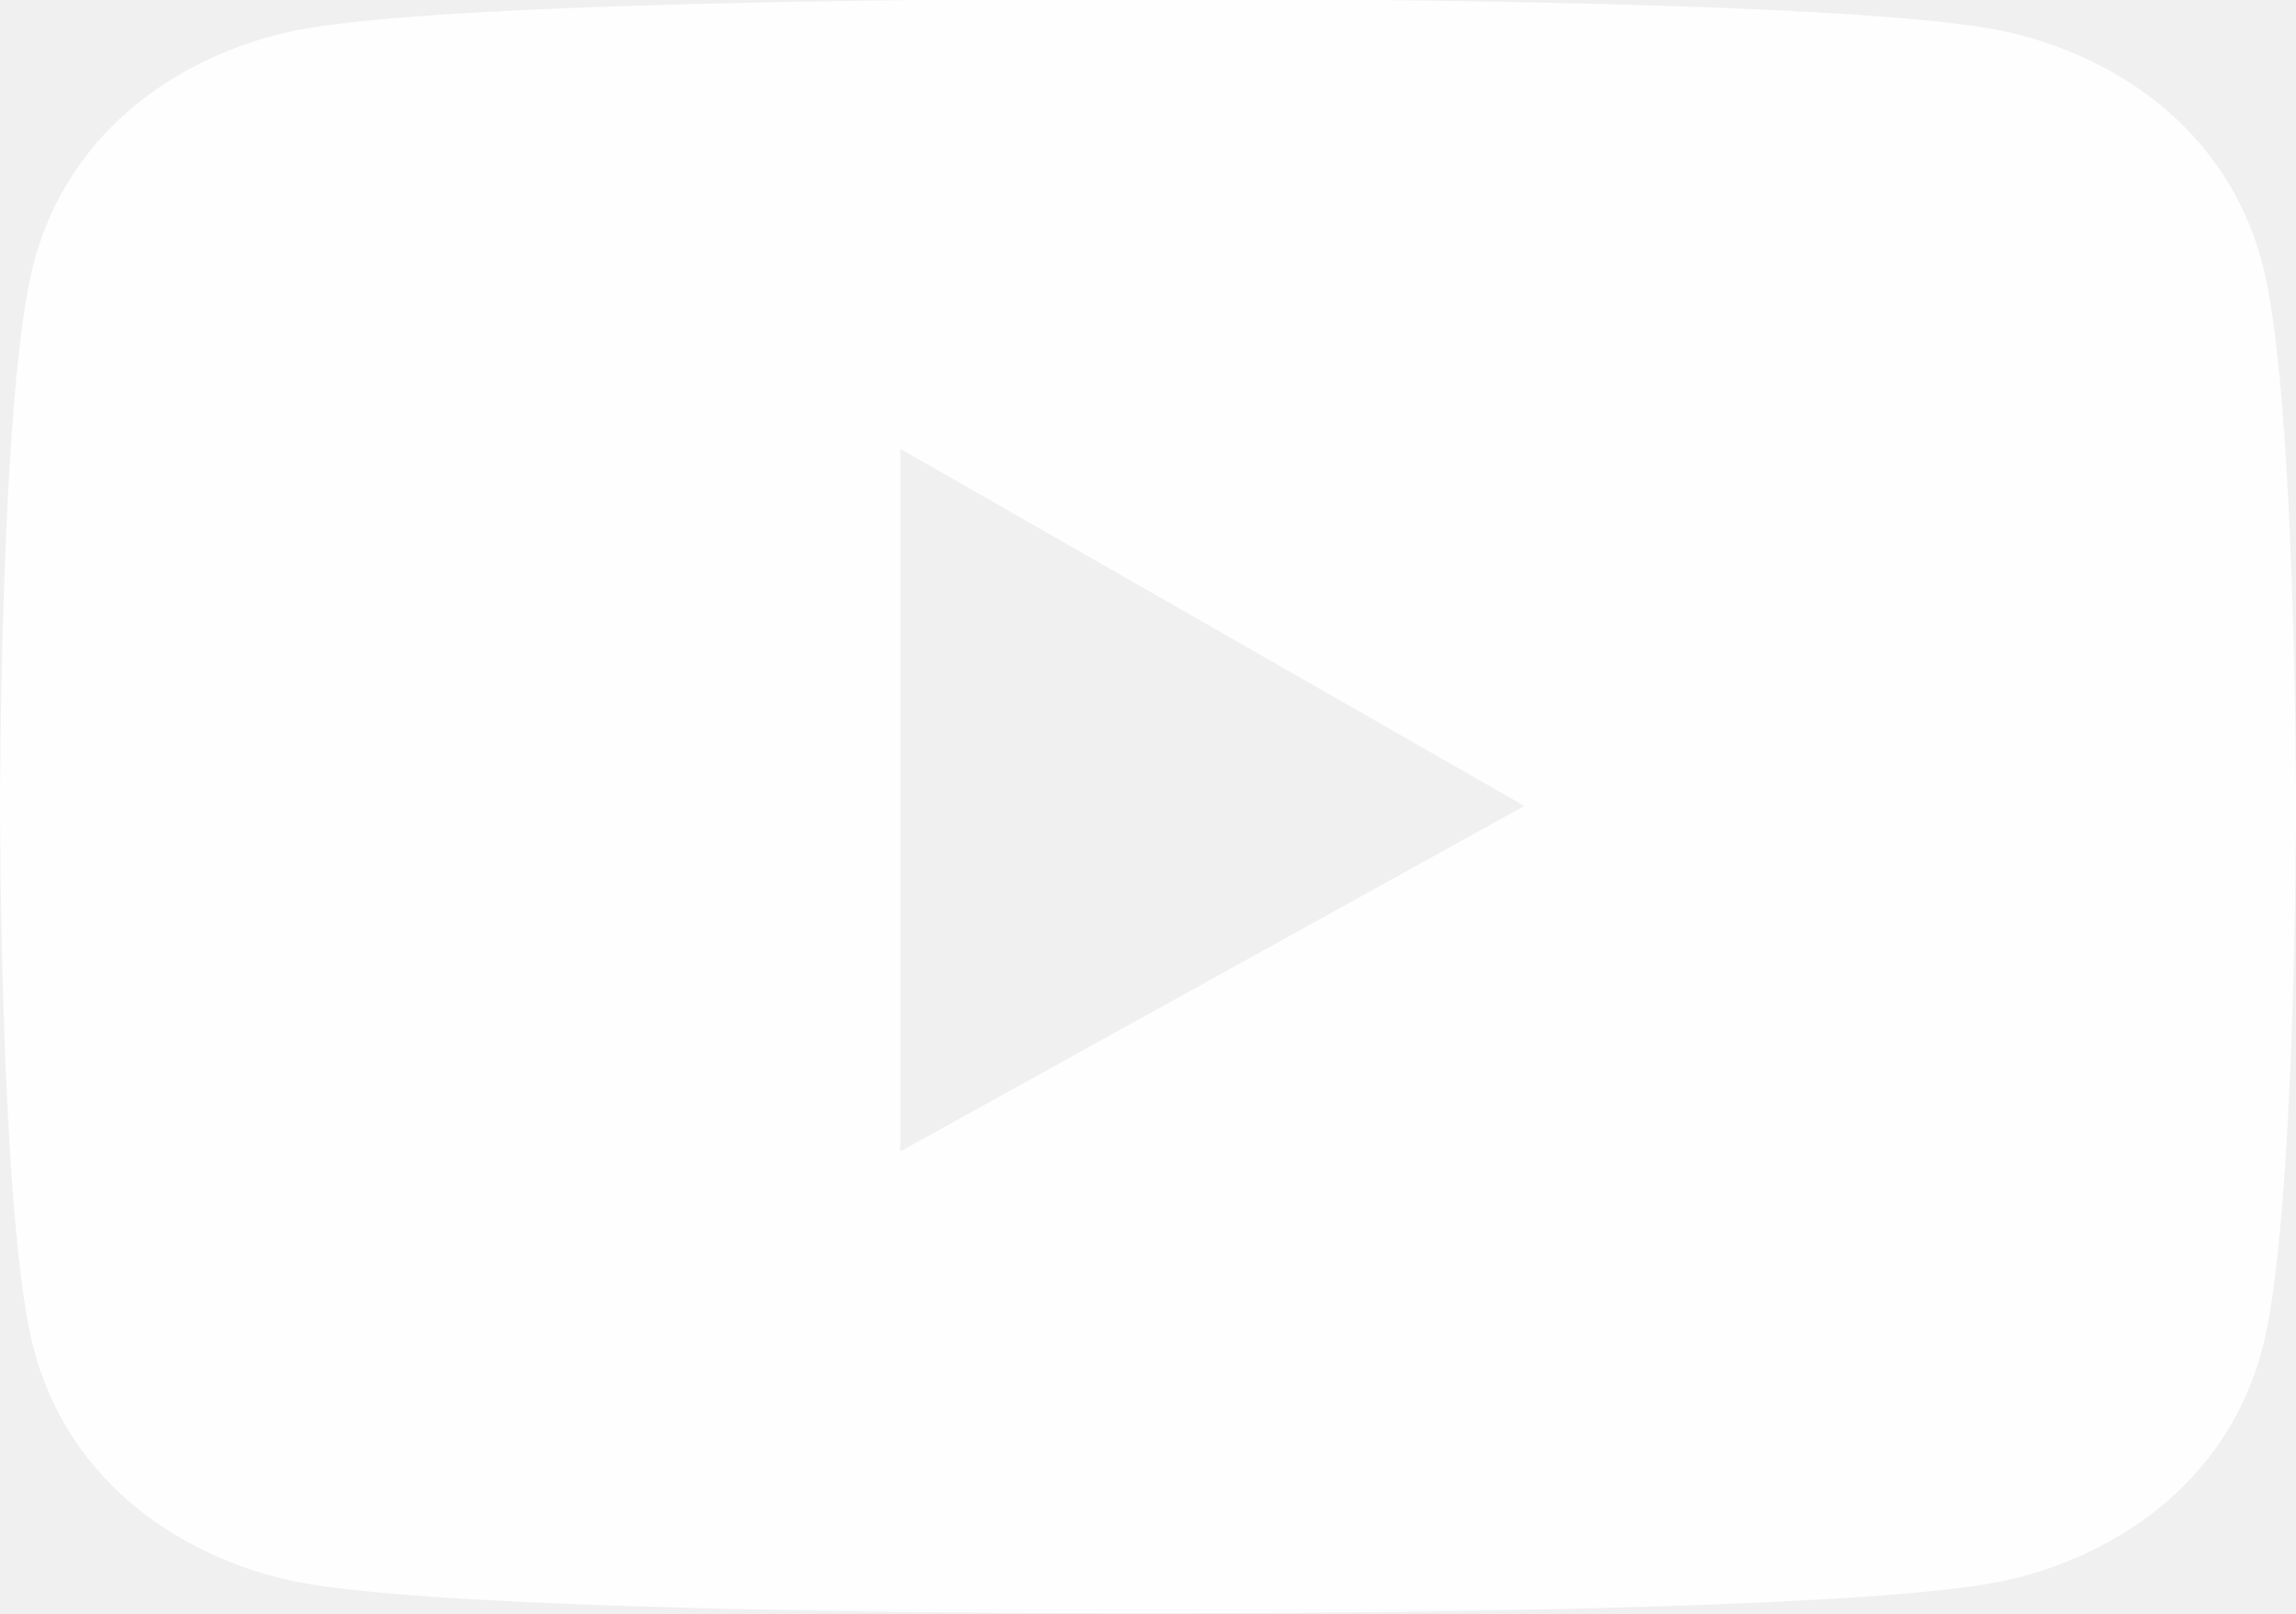
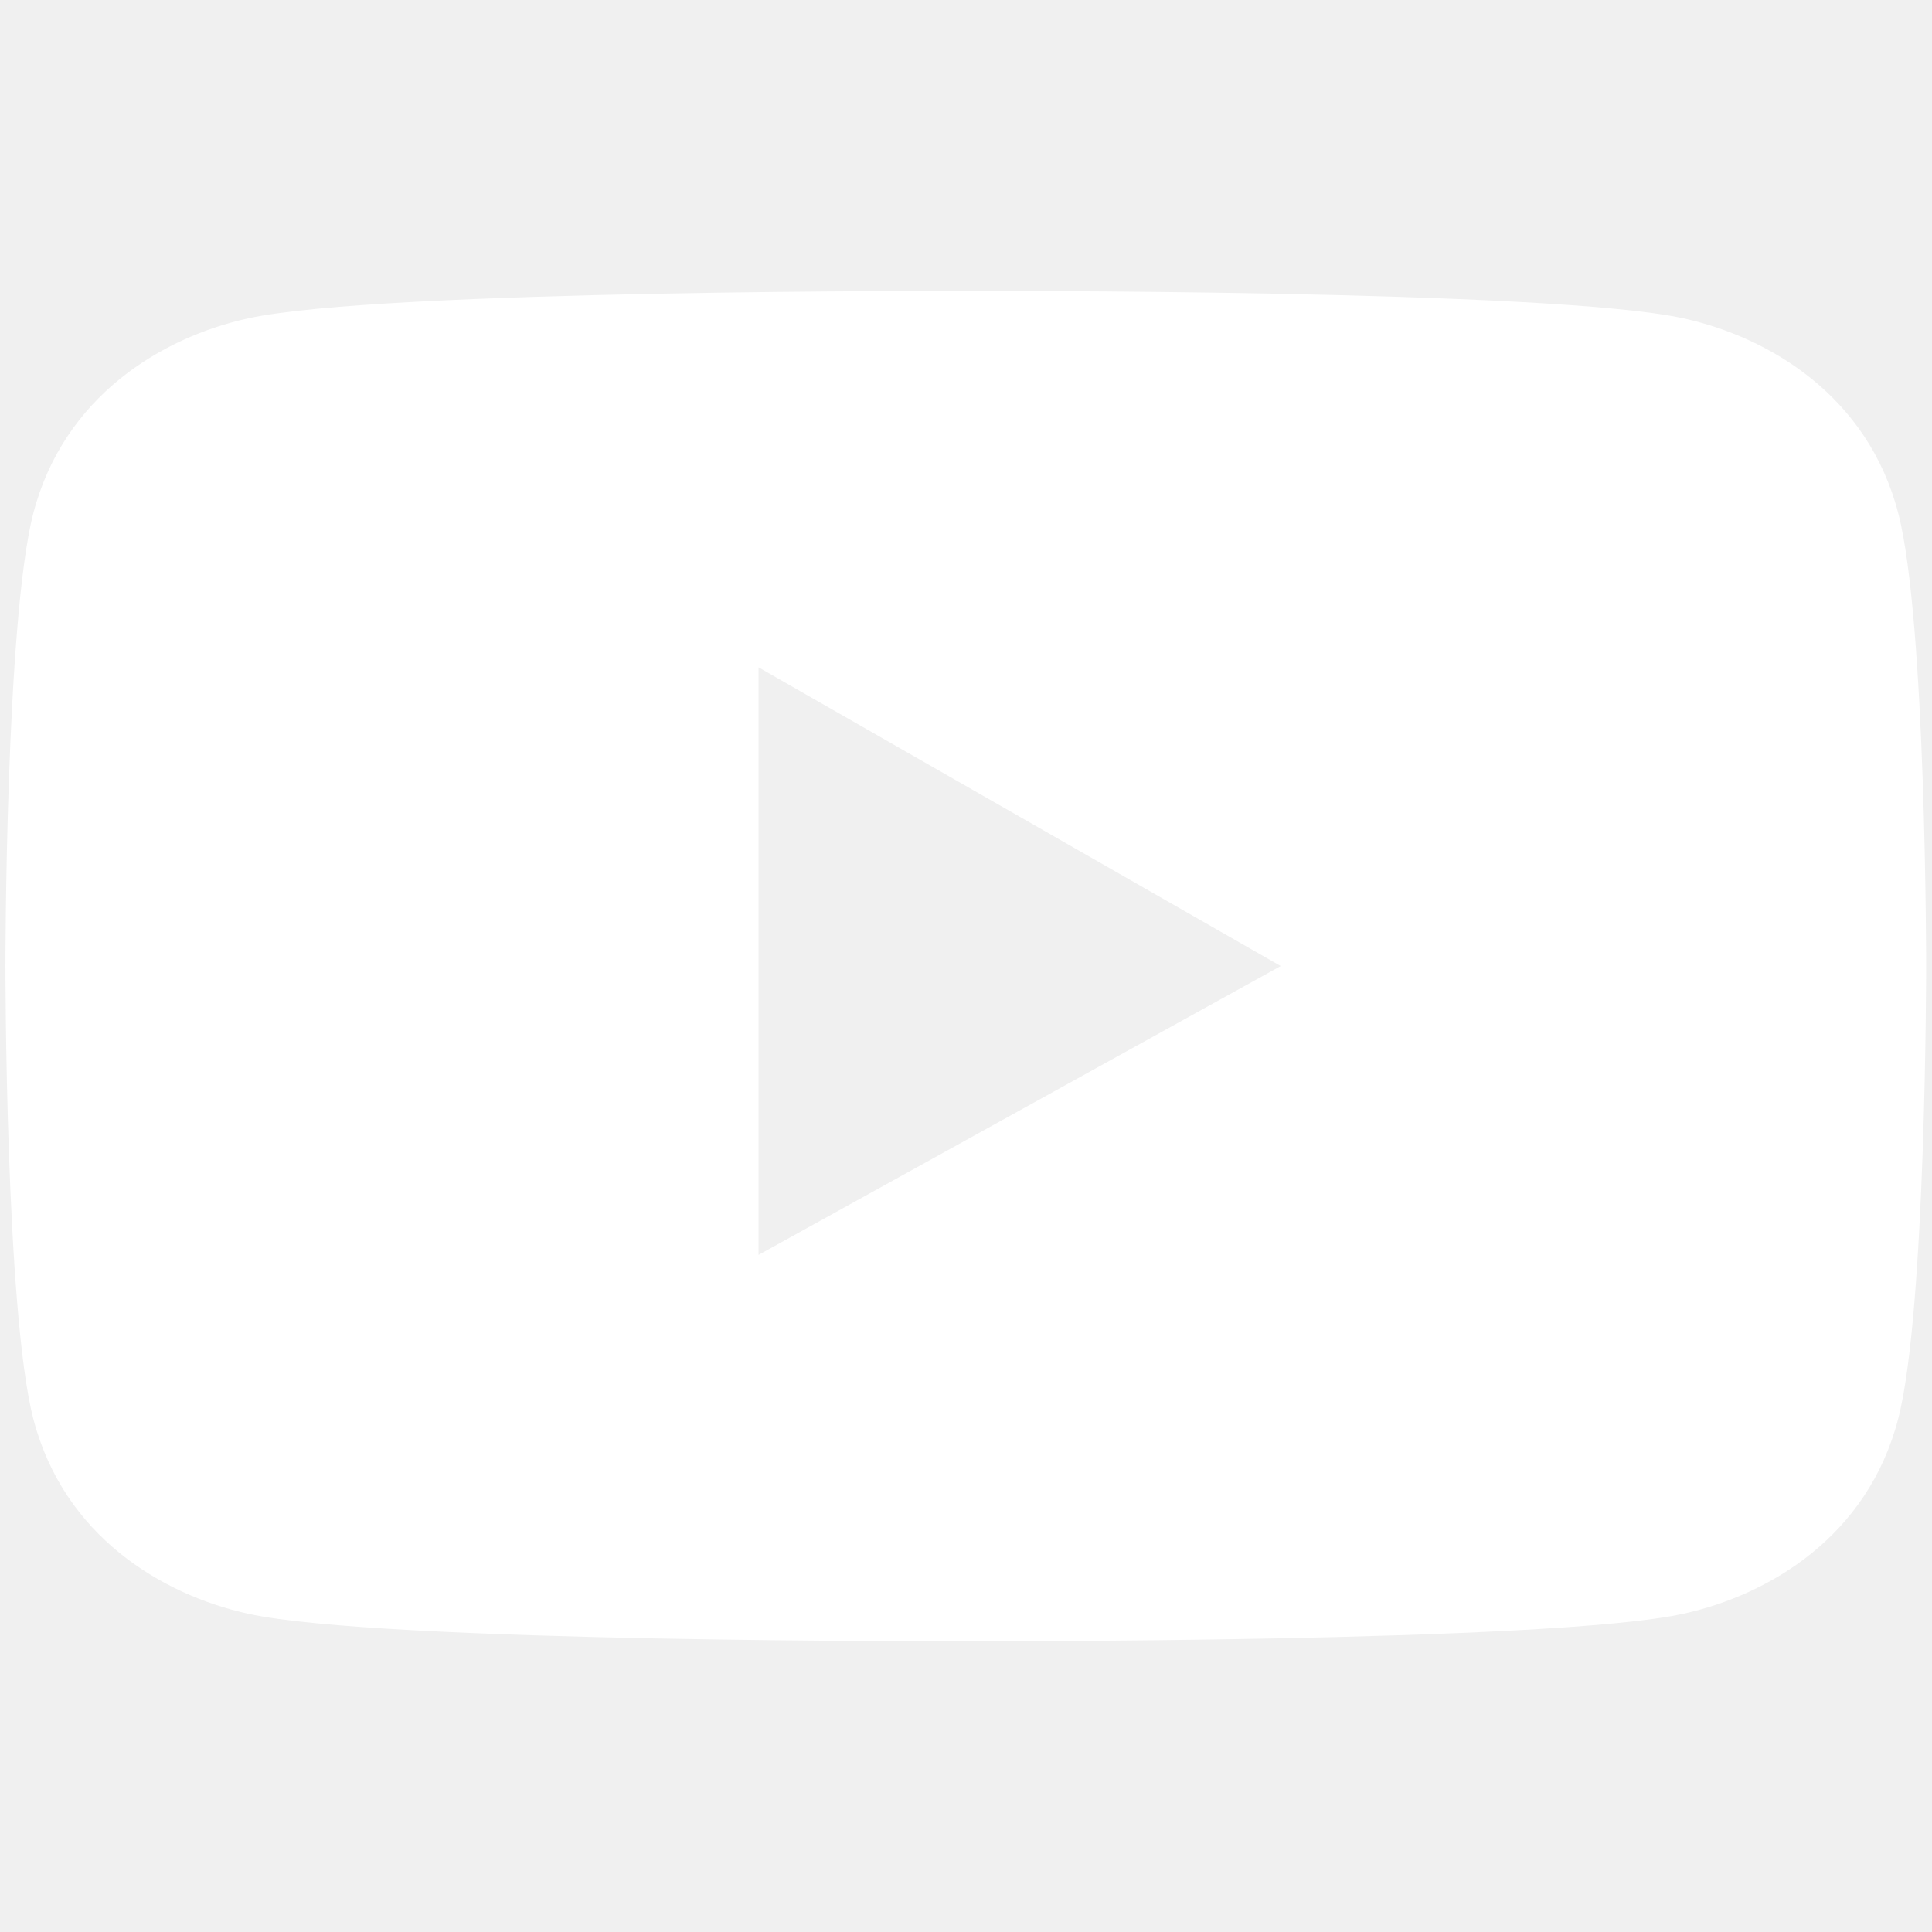
- <svg xmlns="http://www.w3.org/2000/svg" version="1.1" id="Objects" x="0px" y="0px" width="51.869px" height="36.433px" viewBox="0 0 51.869 36.433" enable-background="new 0 0 51.869 36.433" xml:space="preserve">
-   <path fill="#FEFEFE" d="M51.114,5.974c-0.82-3.154-3.46-4.745-5.803-5.261c-3.576-0.79-19.378-0.739-19.378-0.739  s-15.8-0.051-19.377,0.739C4.214,1.229,1.574,2.82,0.754,5.974C0,8.876,0,18.204,0,18.204s0,9.328,0.754,12.229  c0.82,3.155,3.46,4.745,5.803,5.263c3.577,0.79,19.377,0.738,19.377,0.738s15.802,0.052,19.378-0.738  c2.343-0.518,4.982-2.107,5.803-5.263c0.755-2.901,0.755-12.229,0.755-12.229S51.869,8.876,51.114,5.974z M20.339,26.006V10.137  l14.098,8.066L20.339,26.006z" />
+ <svg xmlns="http://www.w3.org/2000/svg" version="1.0" x="0px" y="0px" width="23.125px" height="23.129px" viewBox="0 0 23.125 23.129" enable-background="new 0 0 23.125 23.129" xml:space="preserve">
+   <g id="Layer_1">
+     <path fill="#FFFFFF" d="M22.725,6.144c-0.363-1.398-1.533-2.104-2.572-2.333c-1.585-0.35-8.591-0.327-8.591-0.327   s-7.004-0.022-8.59,0.327C1.934,4.039,0.764,4.745,0.399,6.144c-0.334,1.287-0.334,5.422-0.334,5.422s0,4.135,0.334,5.42   c0.364,1.4,1.534,2.104,2.572,2.333c1.586,0.351,8.59,0.328,8.59,0.328s7.006,0.022,8.591-0.328   c1.039-0.229,2.209-0.933,2.572-2.333c0.335-1.285,0.335-5.42,0.335-5.42S23.06,7.431,22.725,6.144z M9.081,15.023V7.989   l6.251,3.576L9.081,15.023z" />
+   </g>
+   <g id="Calque_3">
+ </g>
+   <g id="Calque_2">
+ </g>
</svg>
